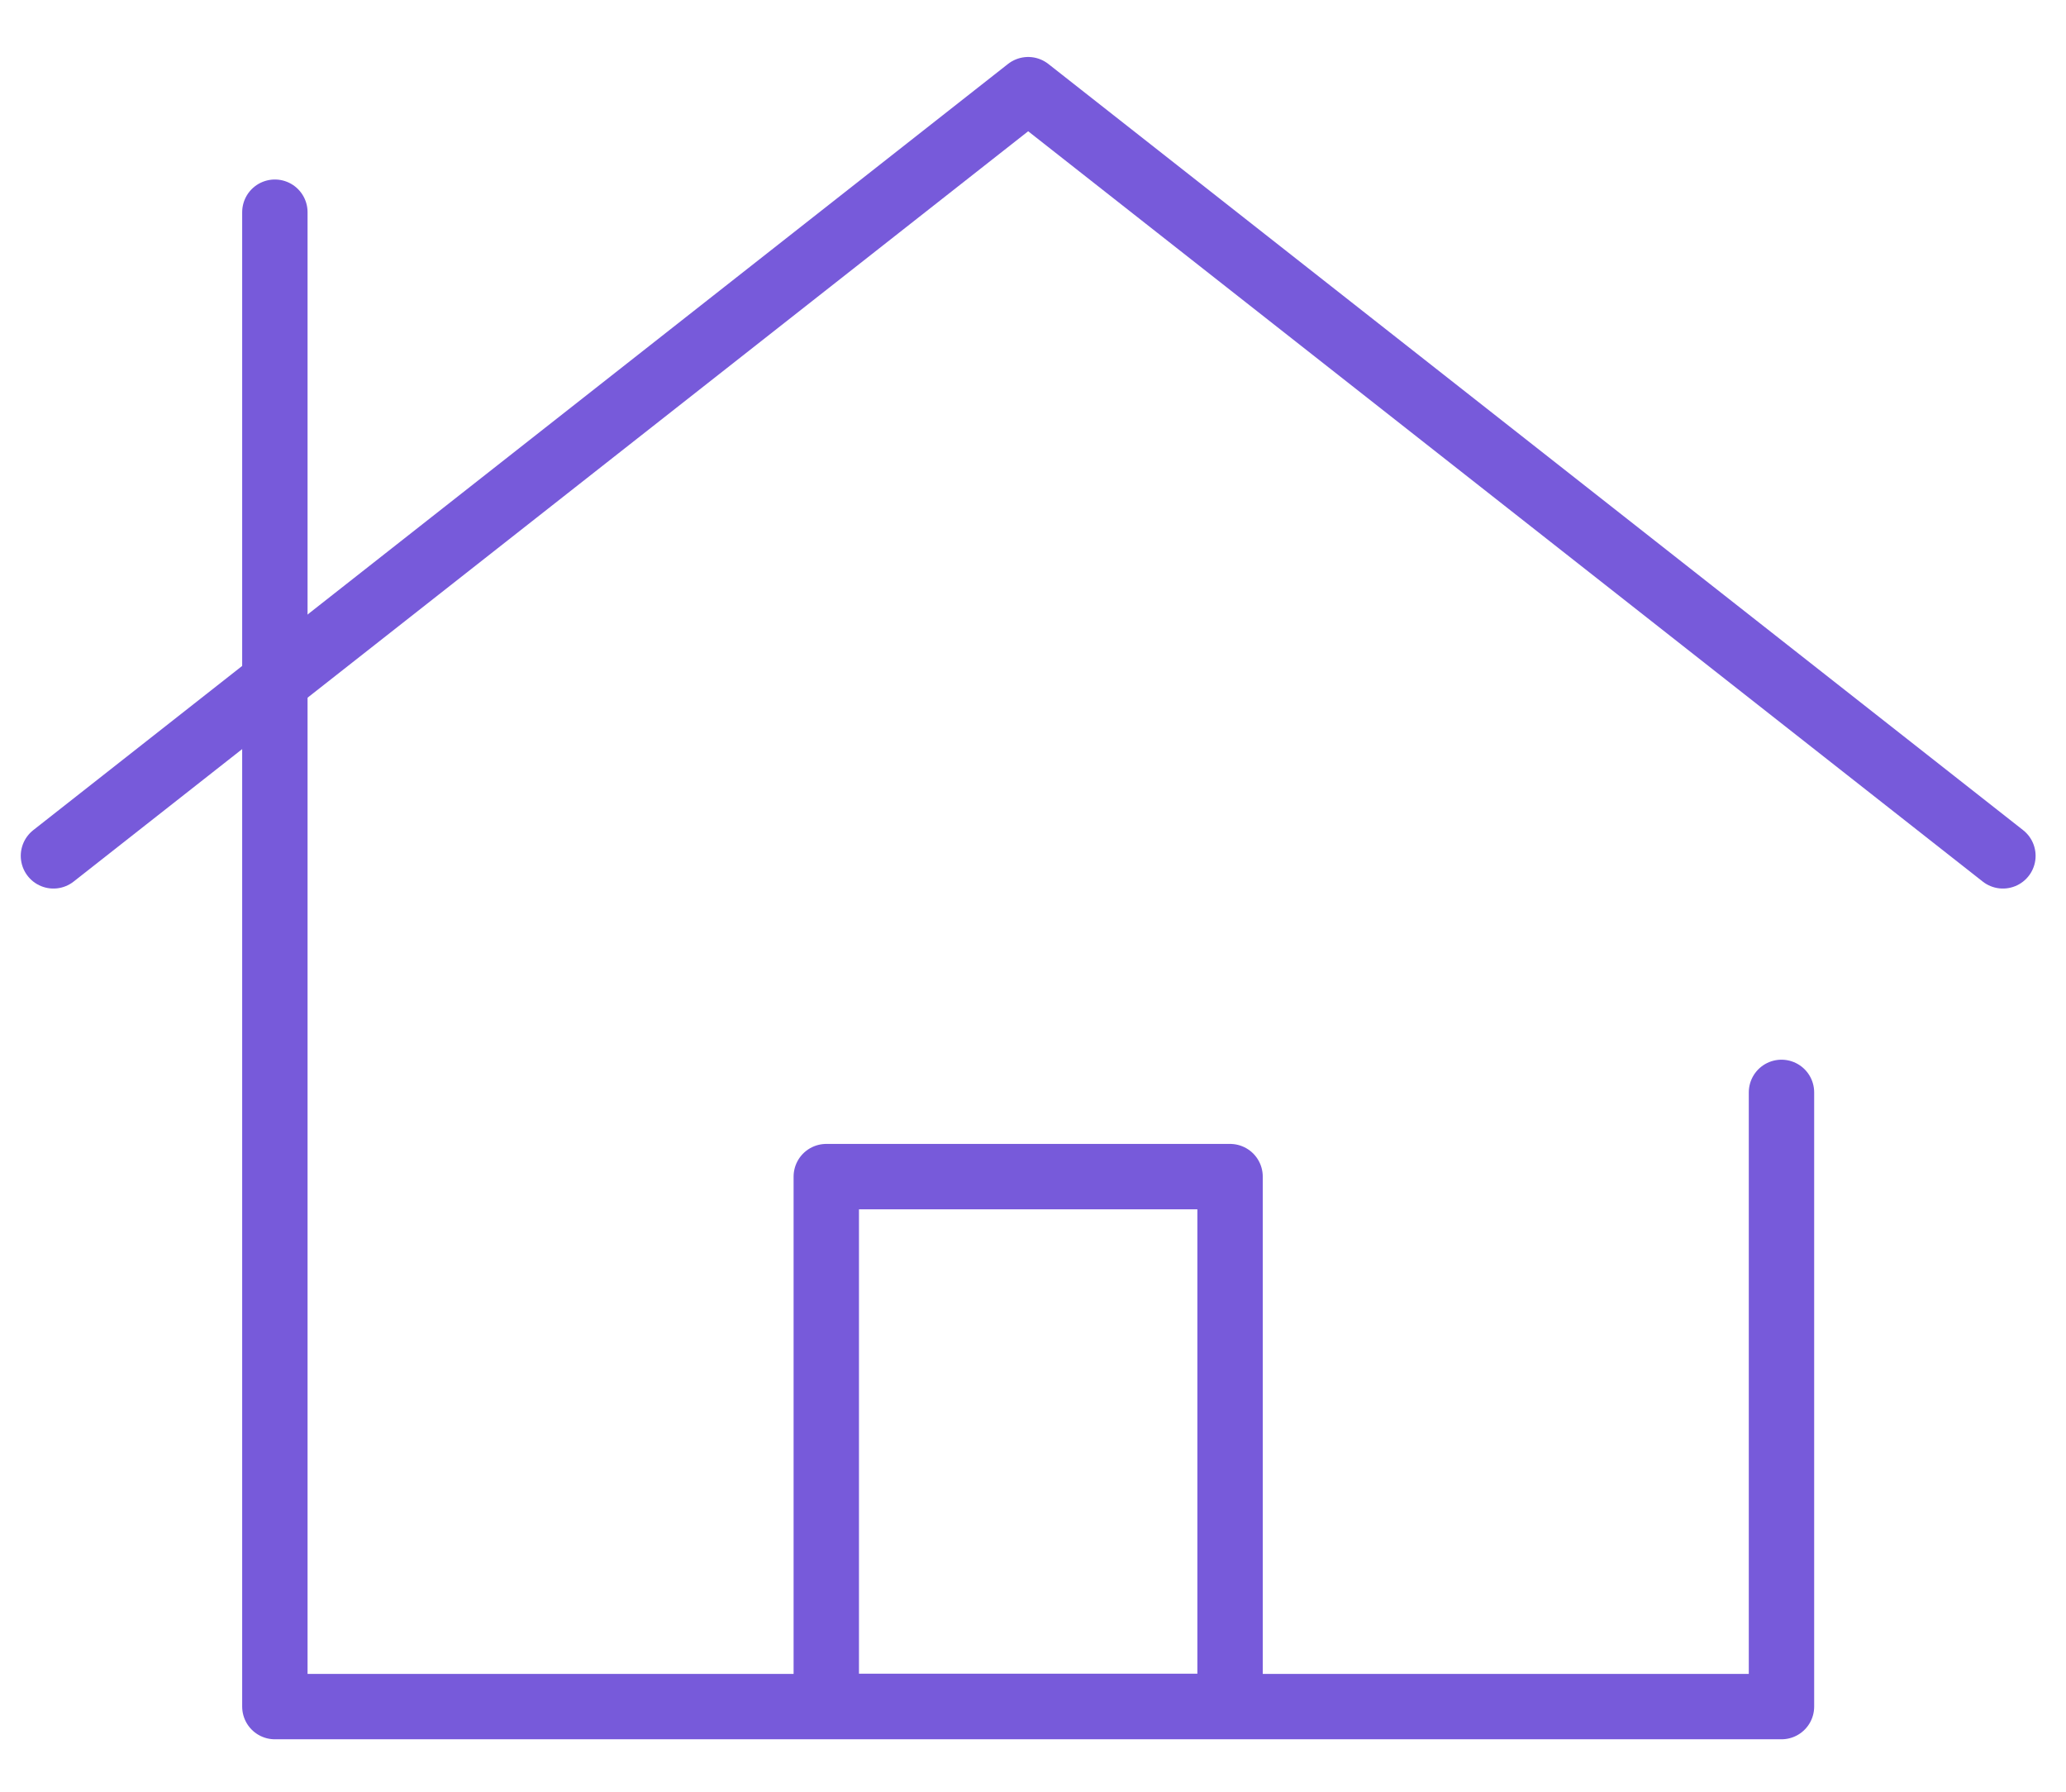
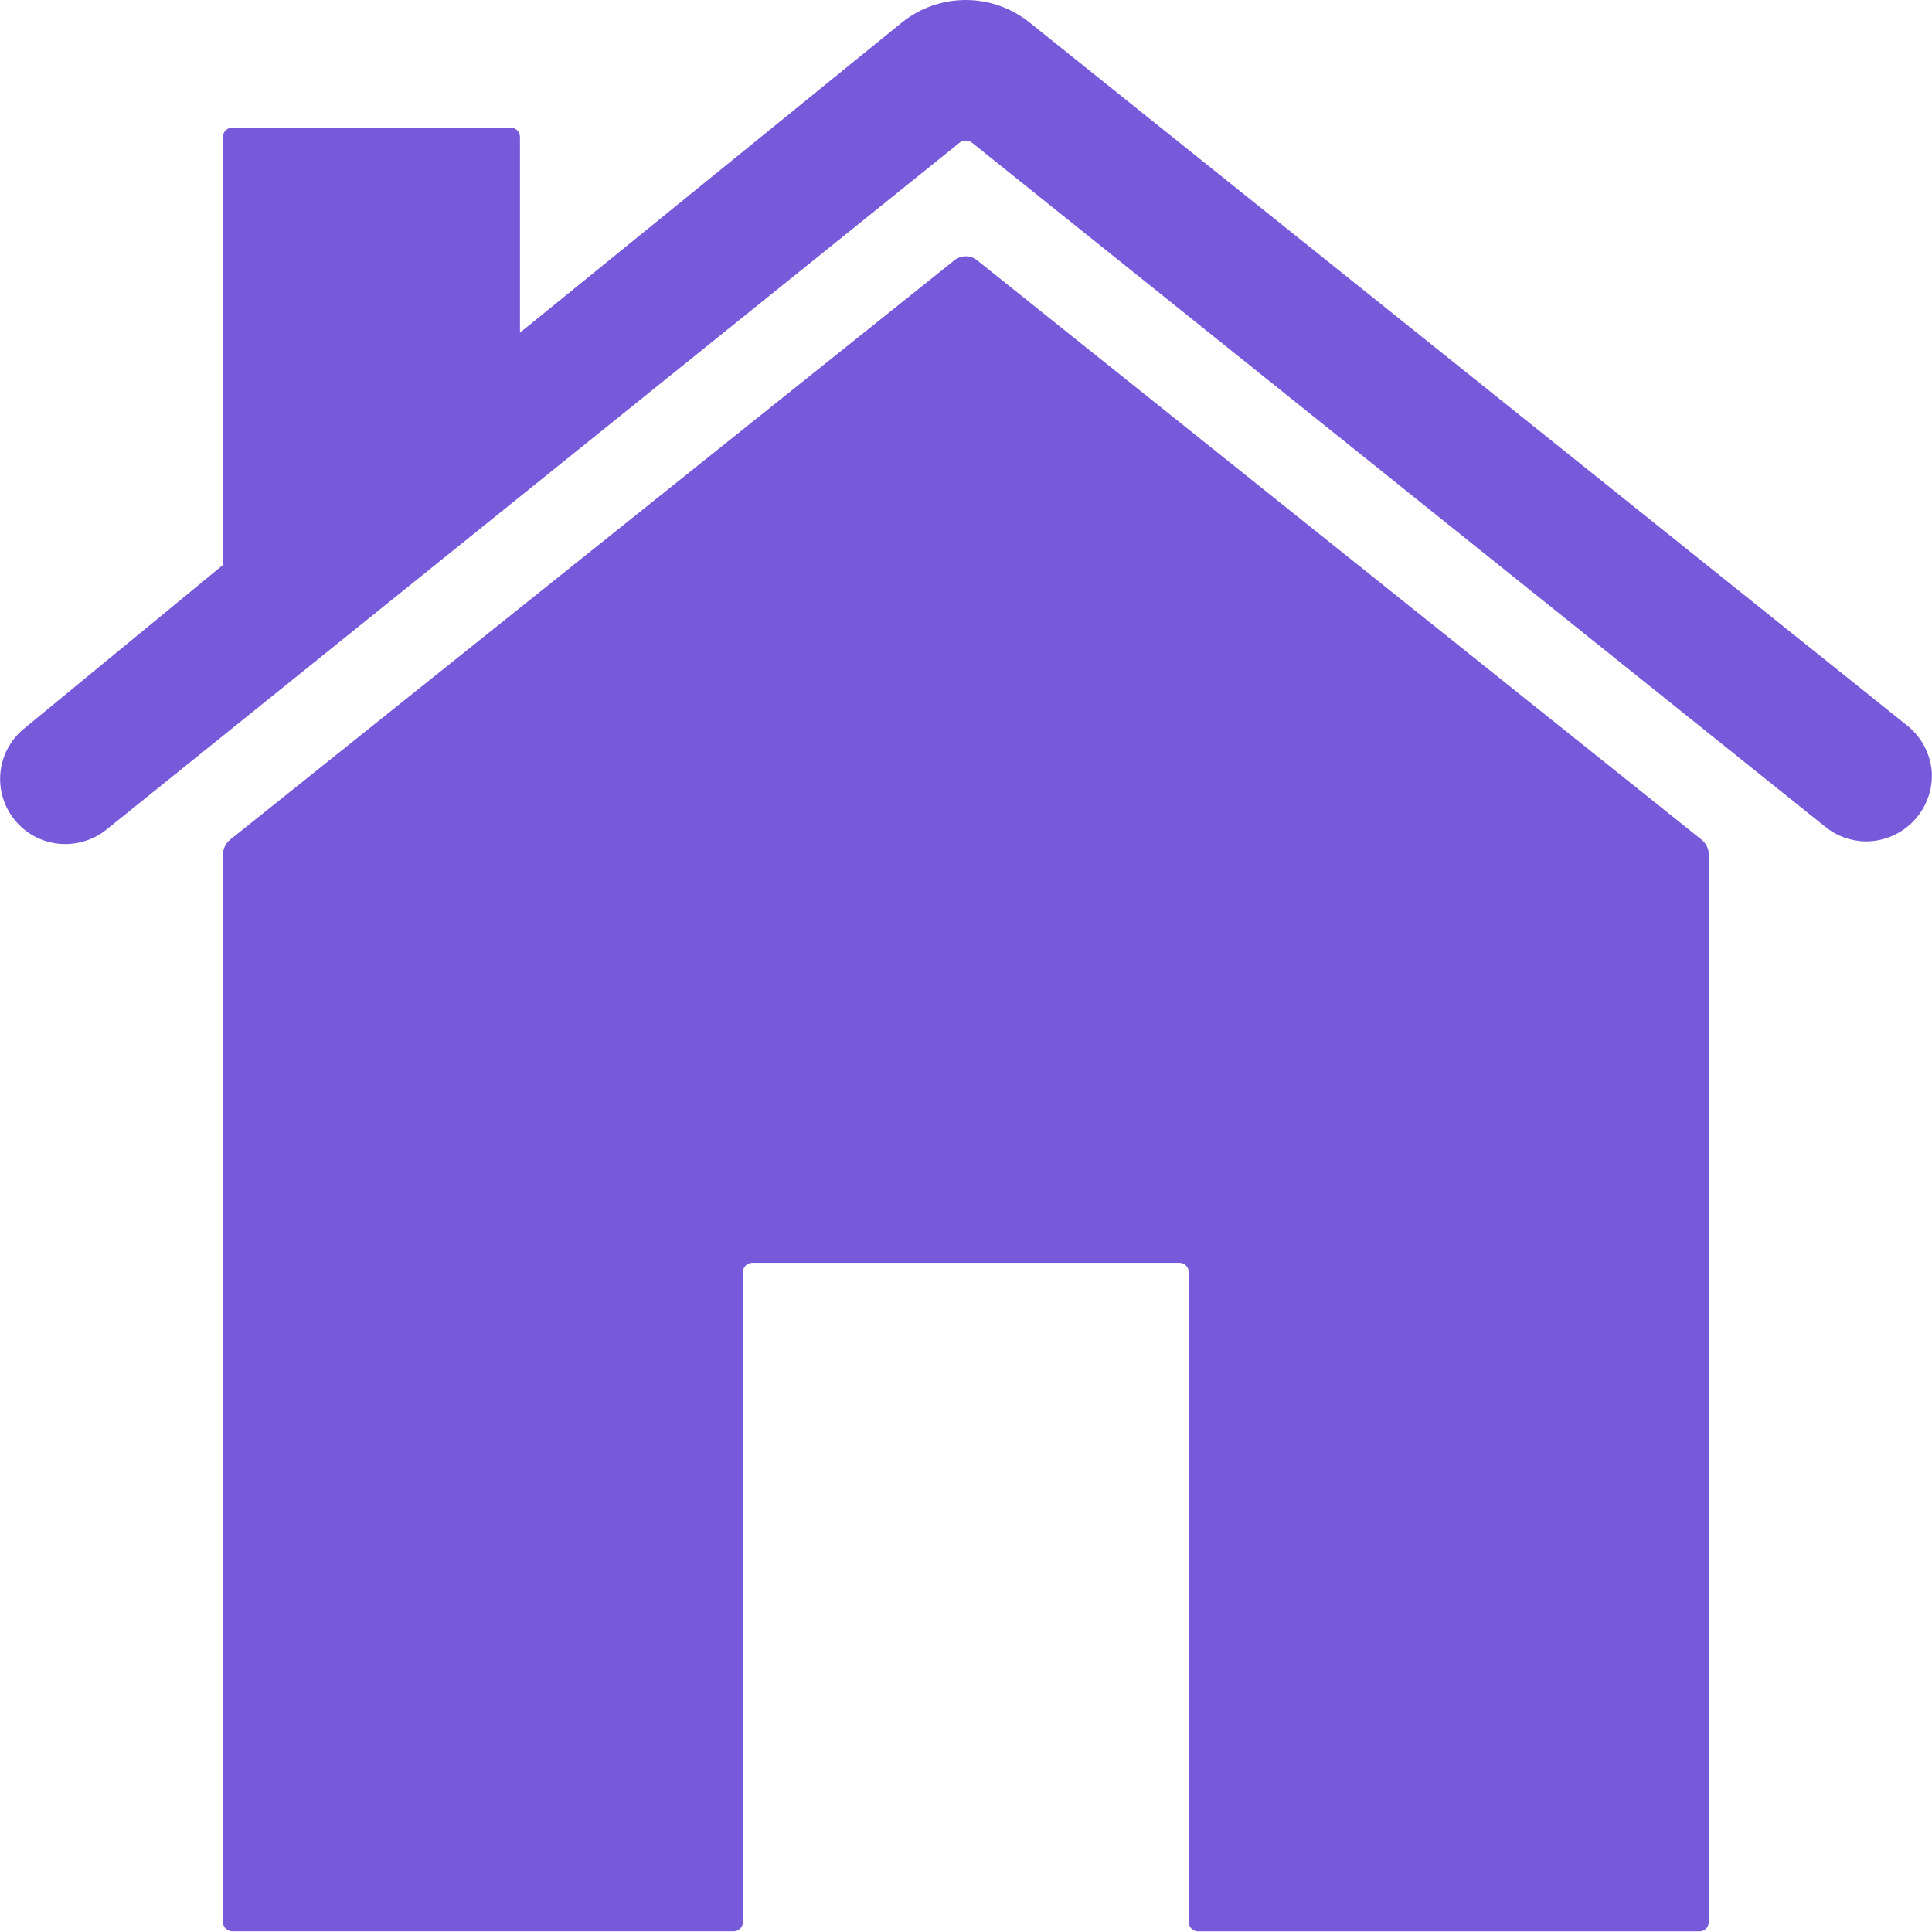
- <svg xmlns="http://www.w3.org/2000/svg" width="158" height="137">
-   <defs>
-     <clipPath id="A">
-       <path transform="translate(171.979 6511.476)" fill="#775ada" stroke="#775ada" stroke-width="1" d="M0 0h158v137H0z" />
-     </clipPath>
-   </defs>
-   <g transform="translate(-171.979 -6511.475)" clip-path="url(#A)" stroke-width="5" stroke="#775ada" stroke-linejoin="round" stroke-miterlimit="10" fill="none">
-     <path d="M235.17 6601.44h30.88v40.507h-30.88z" />
-     <g stroke-linecap="round">
-       <path d="M176.067 6576.914l74.543-58.582 74.544 58.582" />
-       <path d="M308.22 6595v46.962H193V6527.7" />
-     </g>
+ <svg xmlns="http://www.w3.org/2000/svg" width="29.26" height="29.25" viewBox="0 0 29.26 29.25">
+   <g id="home-icon" transform="translate(-3.374 -3.375)">
+     <path id="Path_187" data-name="Path 187" d="M18.176,7.32a.276.276,0,0,0-.352,0L6.855,16.095a.3.3,0,0,0-.105.218V32.484a.141.141,0,0,0,.141.141h7.594a.141.141,0,0,0,.141-.141V22.641a.141.141,0,0,1,.141-.141h6.469a.141.141,0,0,1,.141.141v9.844a.141.141,0,0,0,.141.141h7.594a.141.141,0,0,0,.141-.141V16.313a.284.284,0,0,0-.105-.218Z" fill="#775ada" />
+     <path id="Path_188" data-name="Path 188" d="M32.252,14.358,18.963,3.713a1.543,1.543,0,0,0-1.927,0l-5.787,4.7V5.449a.141.141,0,0,0-.141-.141H6.891a.141.141,0,0,0-.141.141v6.483l-3,2.468a.984.984,0,0,0-.084,1.47.978.978,0,0,0,.7.288.991.991,0,0,0,.619-.218L17.909,5.534A.126.126,0,0,1,18,5.505a.17.17,0,0,1,.091.028L31.022,15.9a.991.991,0,0,0,.619.218,1,1,0,0,0,.991-1.041A1,1,0,0,0,32.252,14.358Z" fill="#775ada" />
  </g>
</svg>
